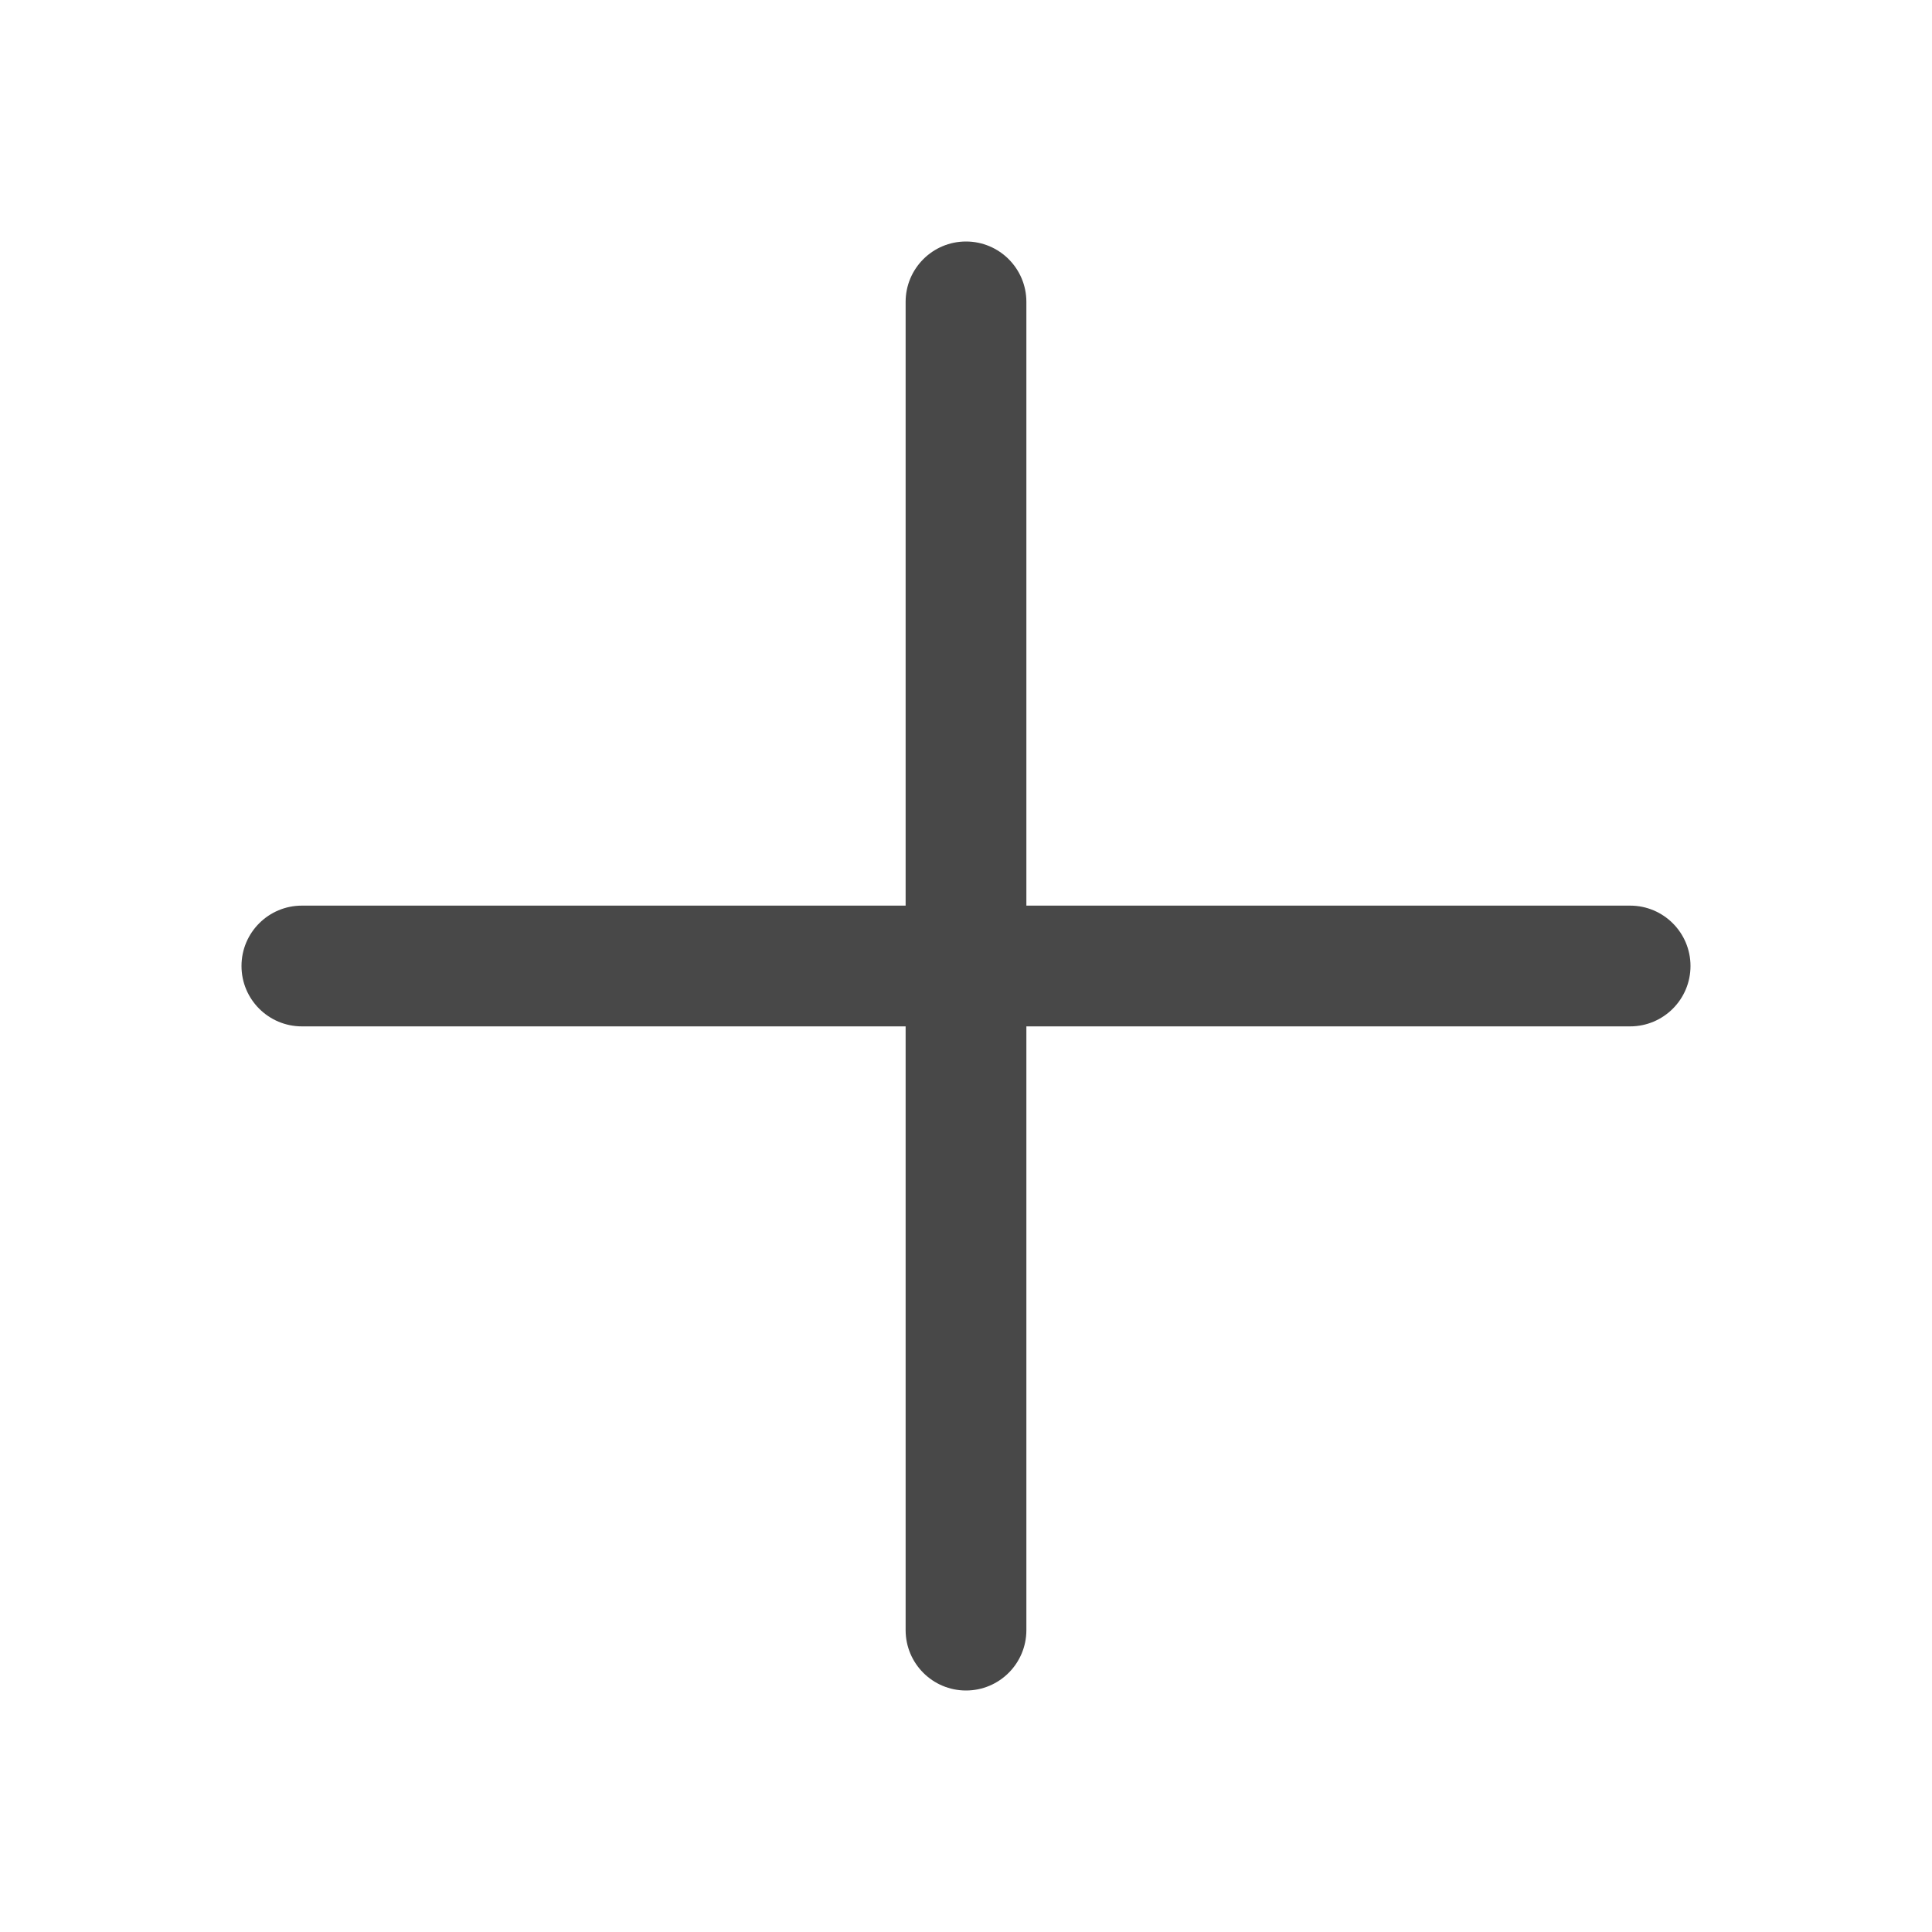
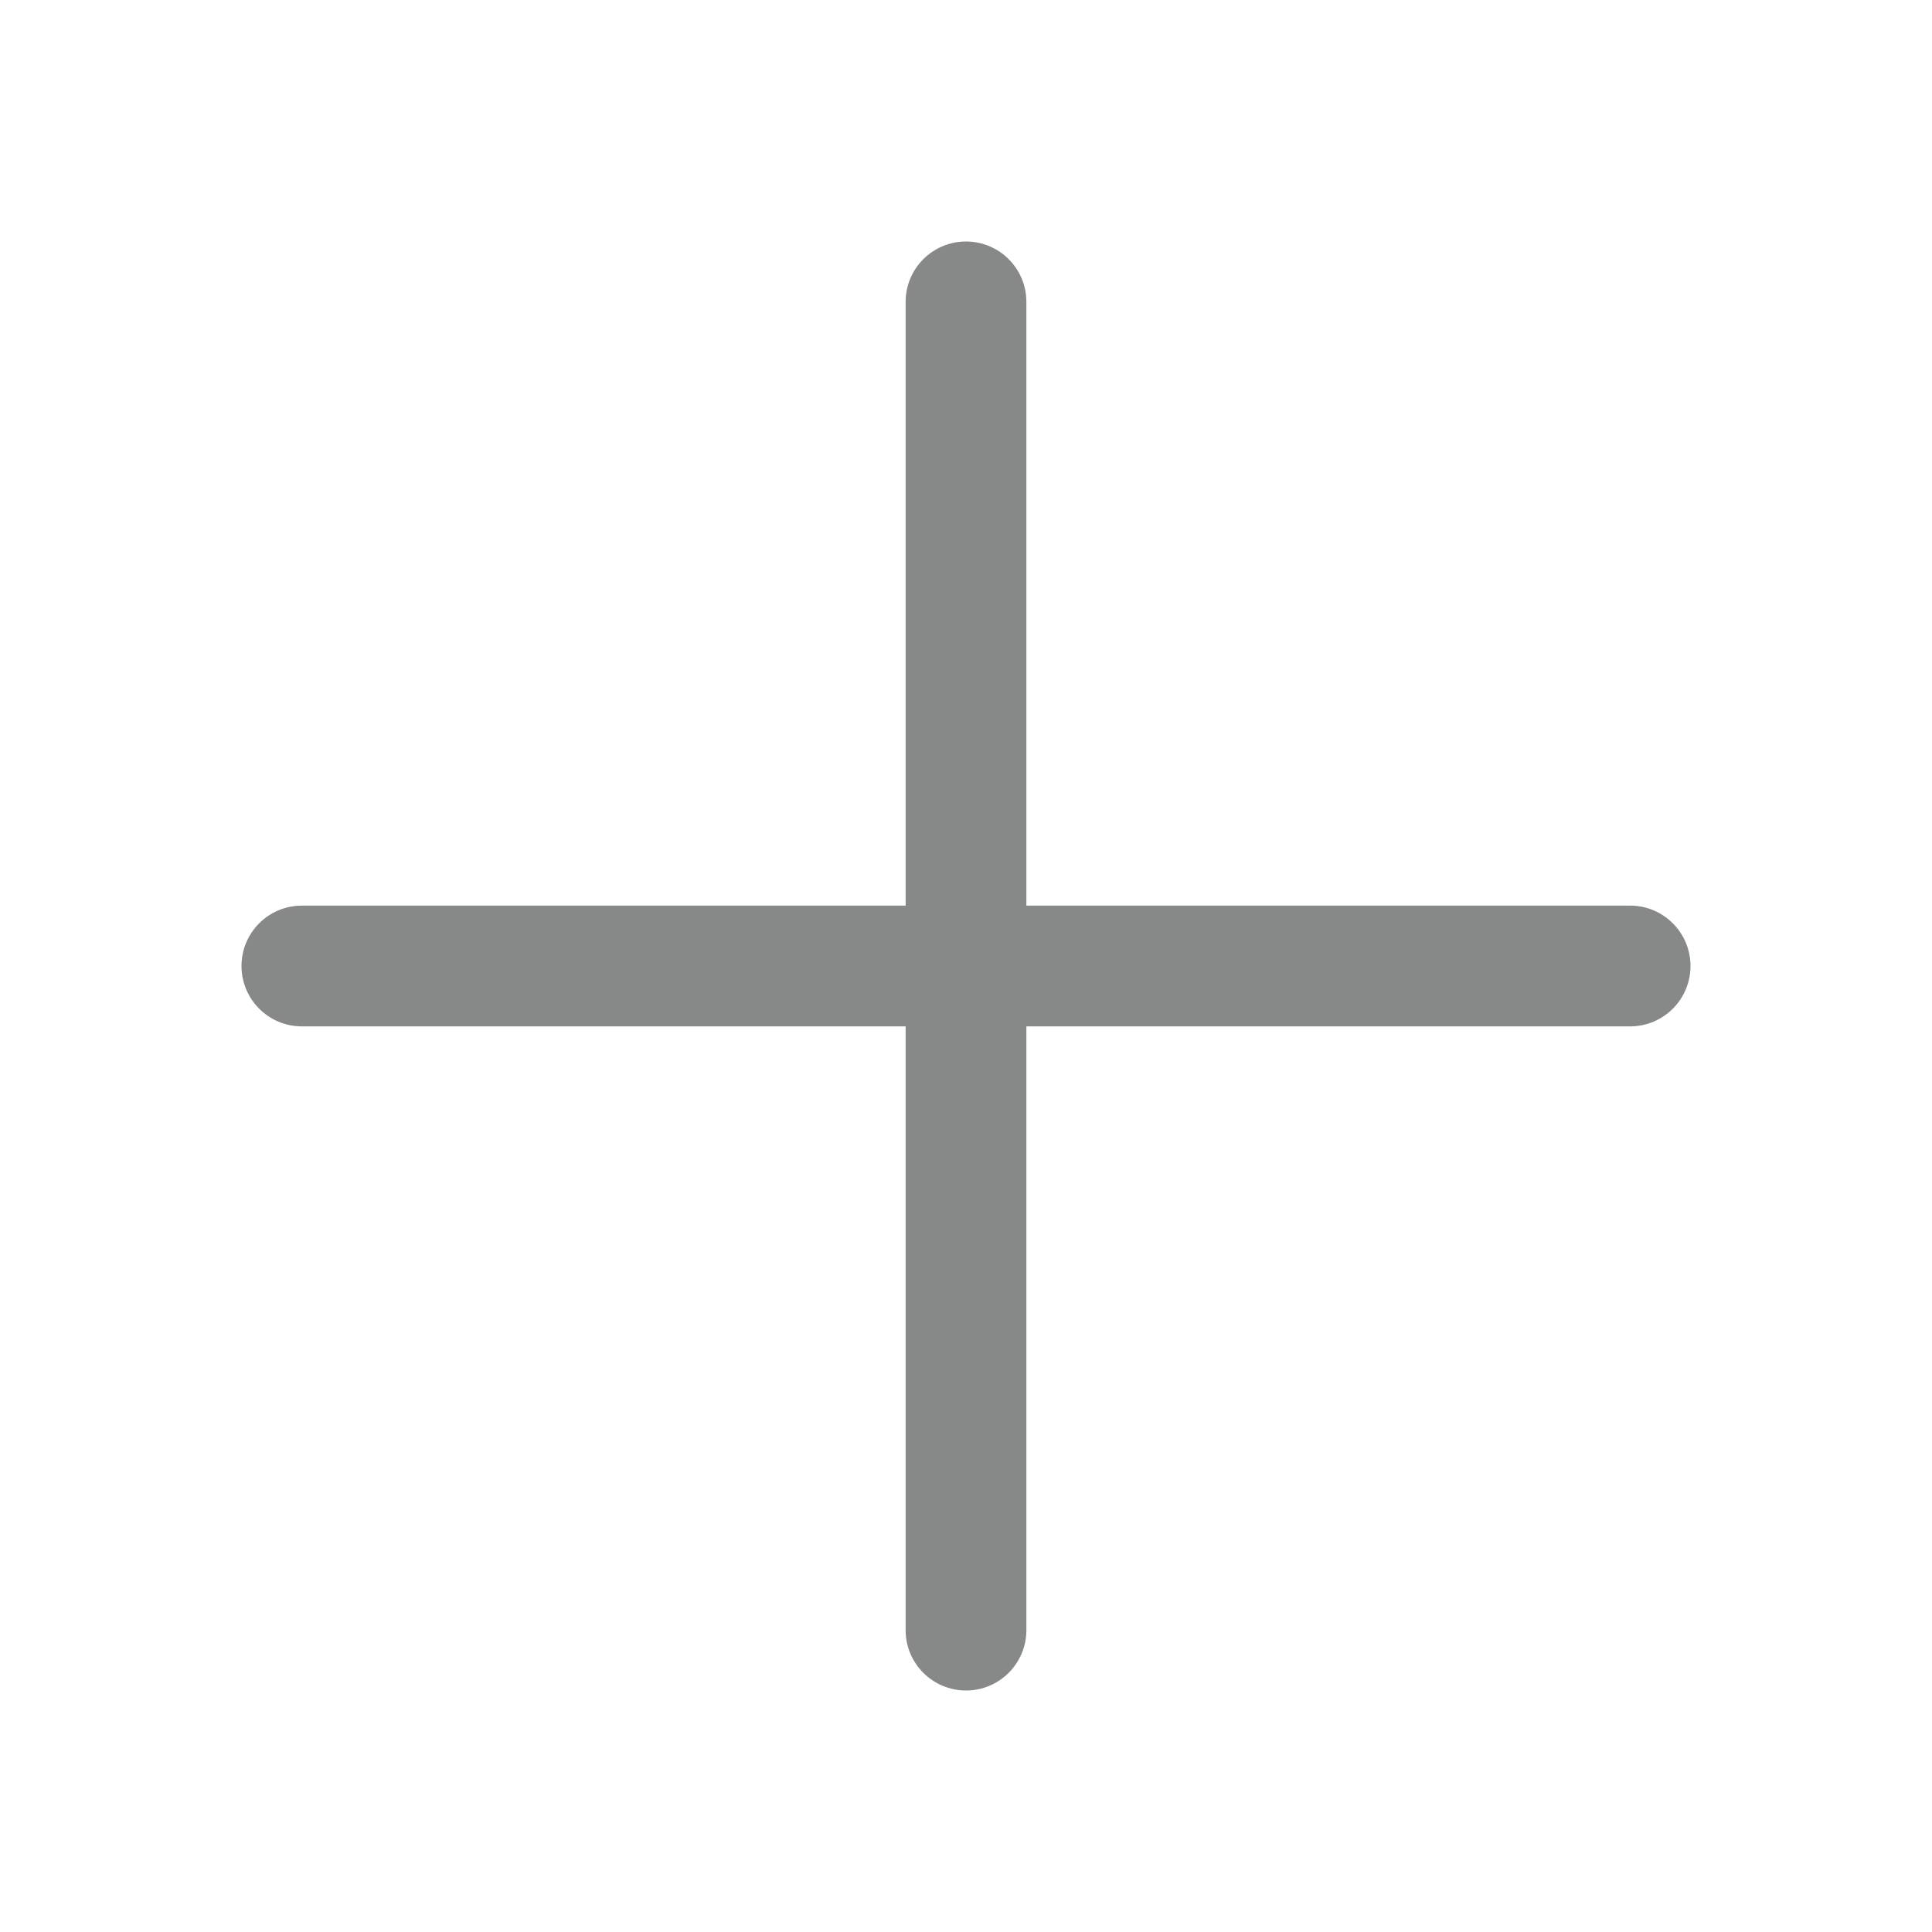
- <svg xmlns="http://www.w3.org/2000/svg" width="16" height="16" fill="currentColor">
+ <svg xmlns="http://www.w3.org/2000/svg" width="16" height="16" fill="currentColor" style="">
  <rect id="backgroundrect" width="100%" height="100%" x="0" y="0" fill="none" stroke="none" />
  <g class="currentLayer" style="">
-     <path fill-rule="evenodd" d="M8 2a.5.5 0 0 1 .5.5v5h5a.5.5 0 0 1 0 1h-5v5a.5.5 0 0 1-1 0v-5h-5a.5.5 0 0 1 0-1h5v-5A.5.5 0 0 1 8 2Z" id="svg_1" class="selected" fill="#484848" fill-opacity="1" />
+     <path fill-rule="evenodd" d="M8 2a.5.5 0 0 1 .5.5v5h5a.5.5 0 0 1 0 1h-5v5a.5.5 0 0 1-1 0v-5h-5a.5.5 0 0 1 0-1h5v-5A.5.5 0 0 1 8 2Z" id="svg_1" class="selected" fill="#878888" fill-opacity="1" />
  </g>
</svg>
